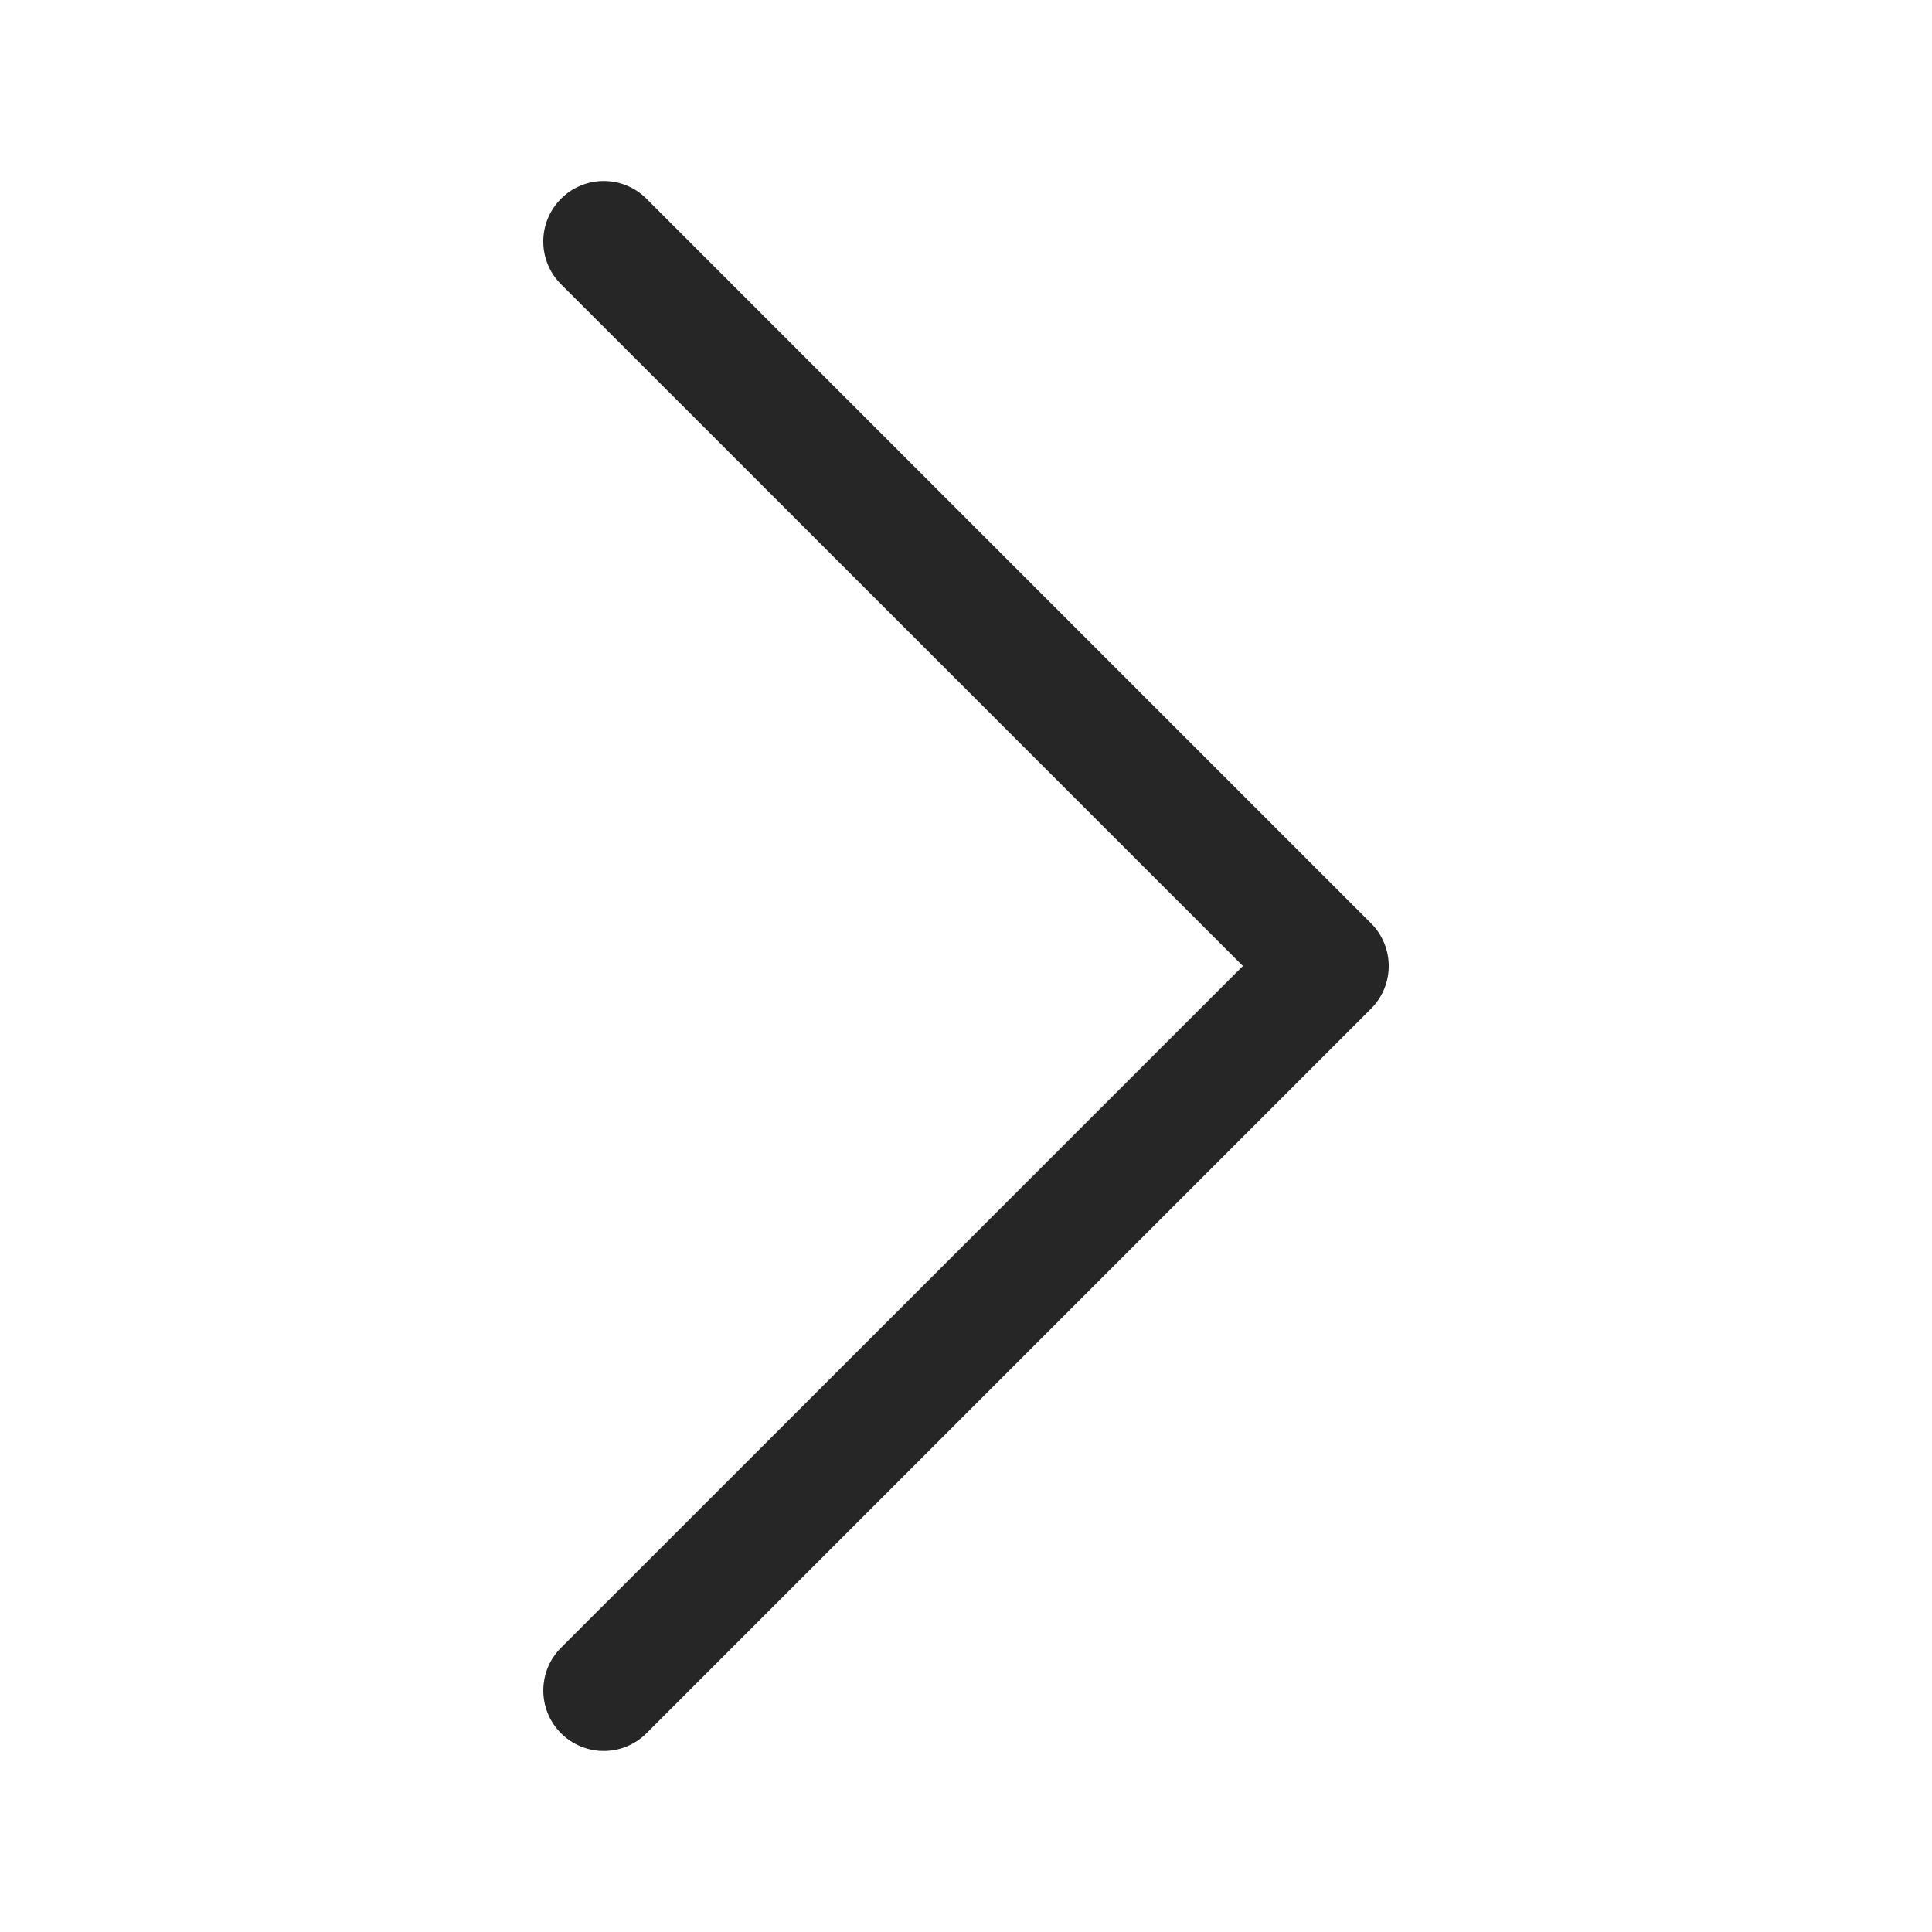
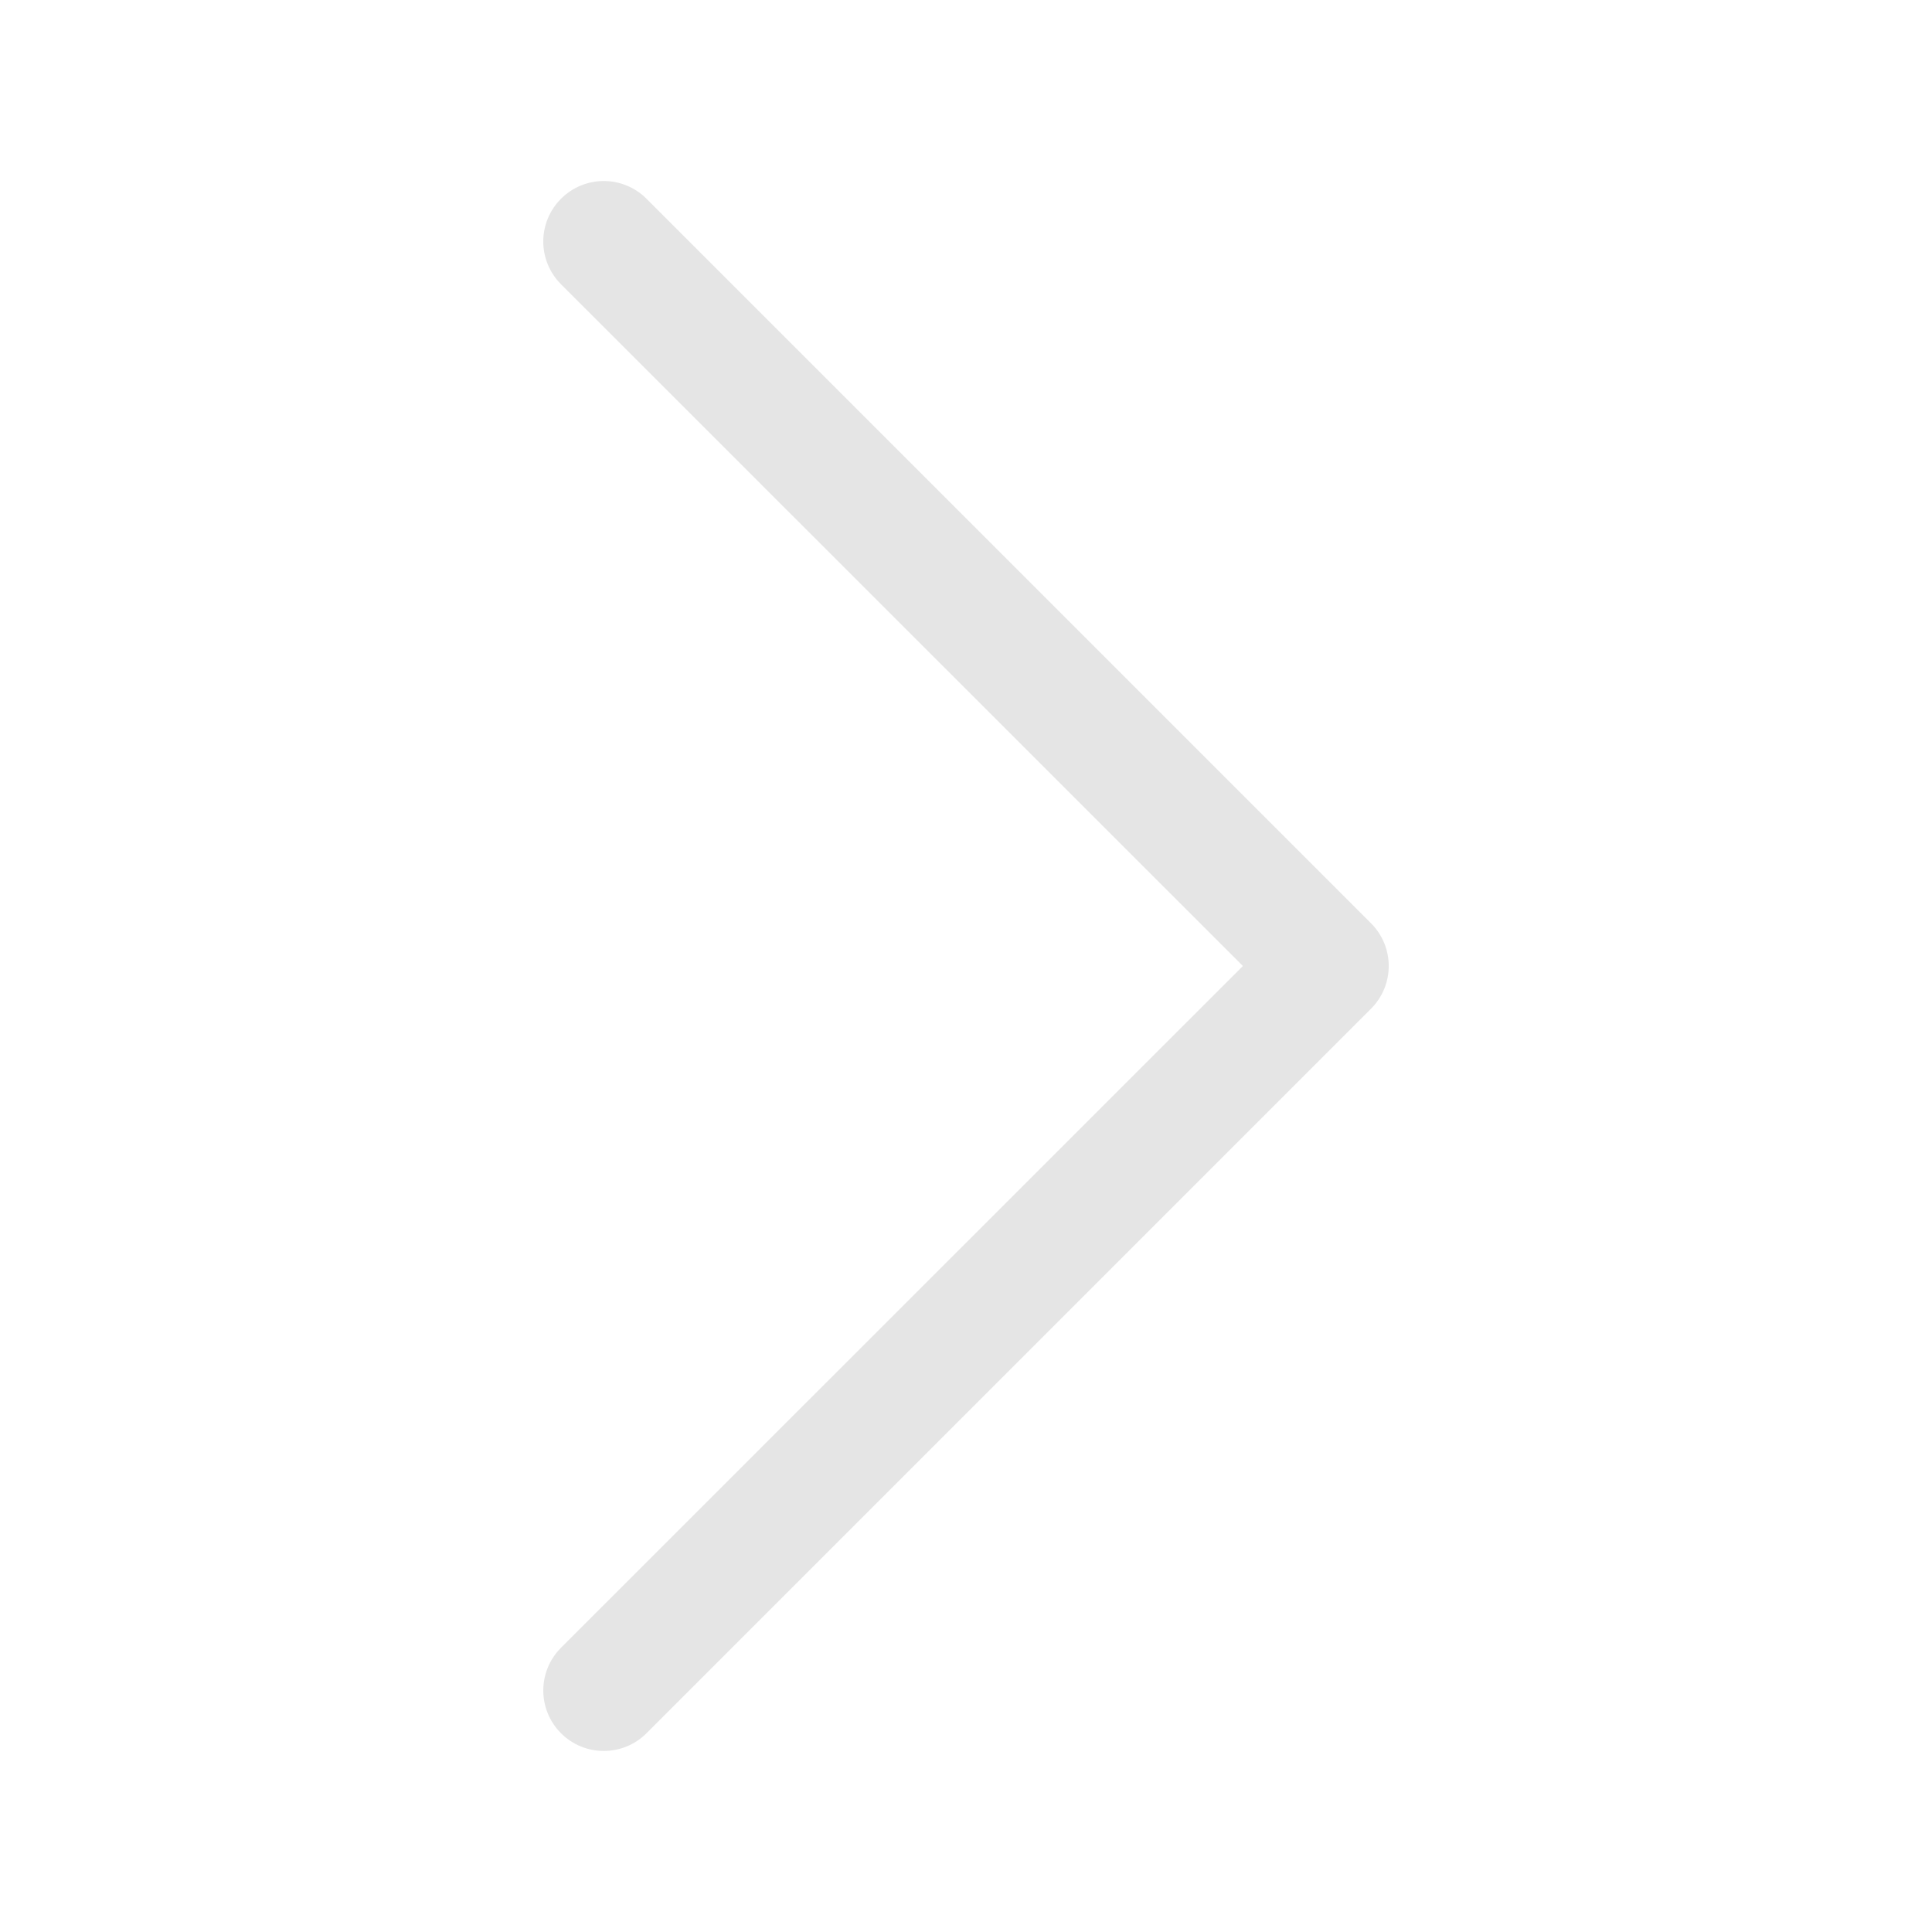
- <svg xmlns="http://www.w3.org/2000/svg" width="16" height="16" fill="#262626" class="bi bi-chevron-right" viewBox="0 0 16 16">
+ <svg xmlns="http://www.w3.org/2000/svg" width="16" height="16" fill="#e5e5e5" class="bi bi-chevron-right" viewBox="0 0 16 16">
  <path fill-rule="evenodd" d="M4.646 1.646a.5.5 0 0 1 .708 0l6 6a.5.5 0 0 1 0 .708l-6 6a.5.5 0 0 1-.708-.708L10.293 8 4.646 2.354a.5.5 0 0 1 0-.708" />
</svg>
